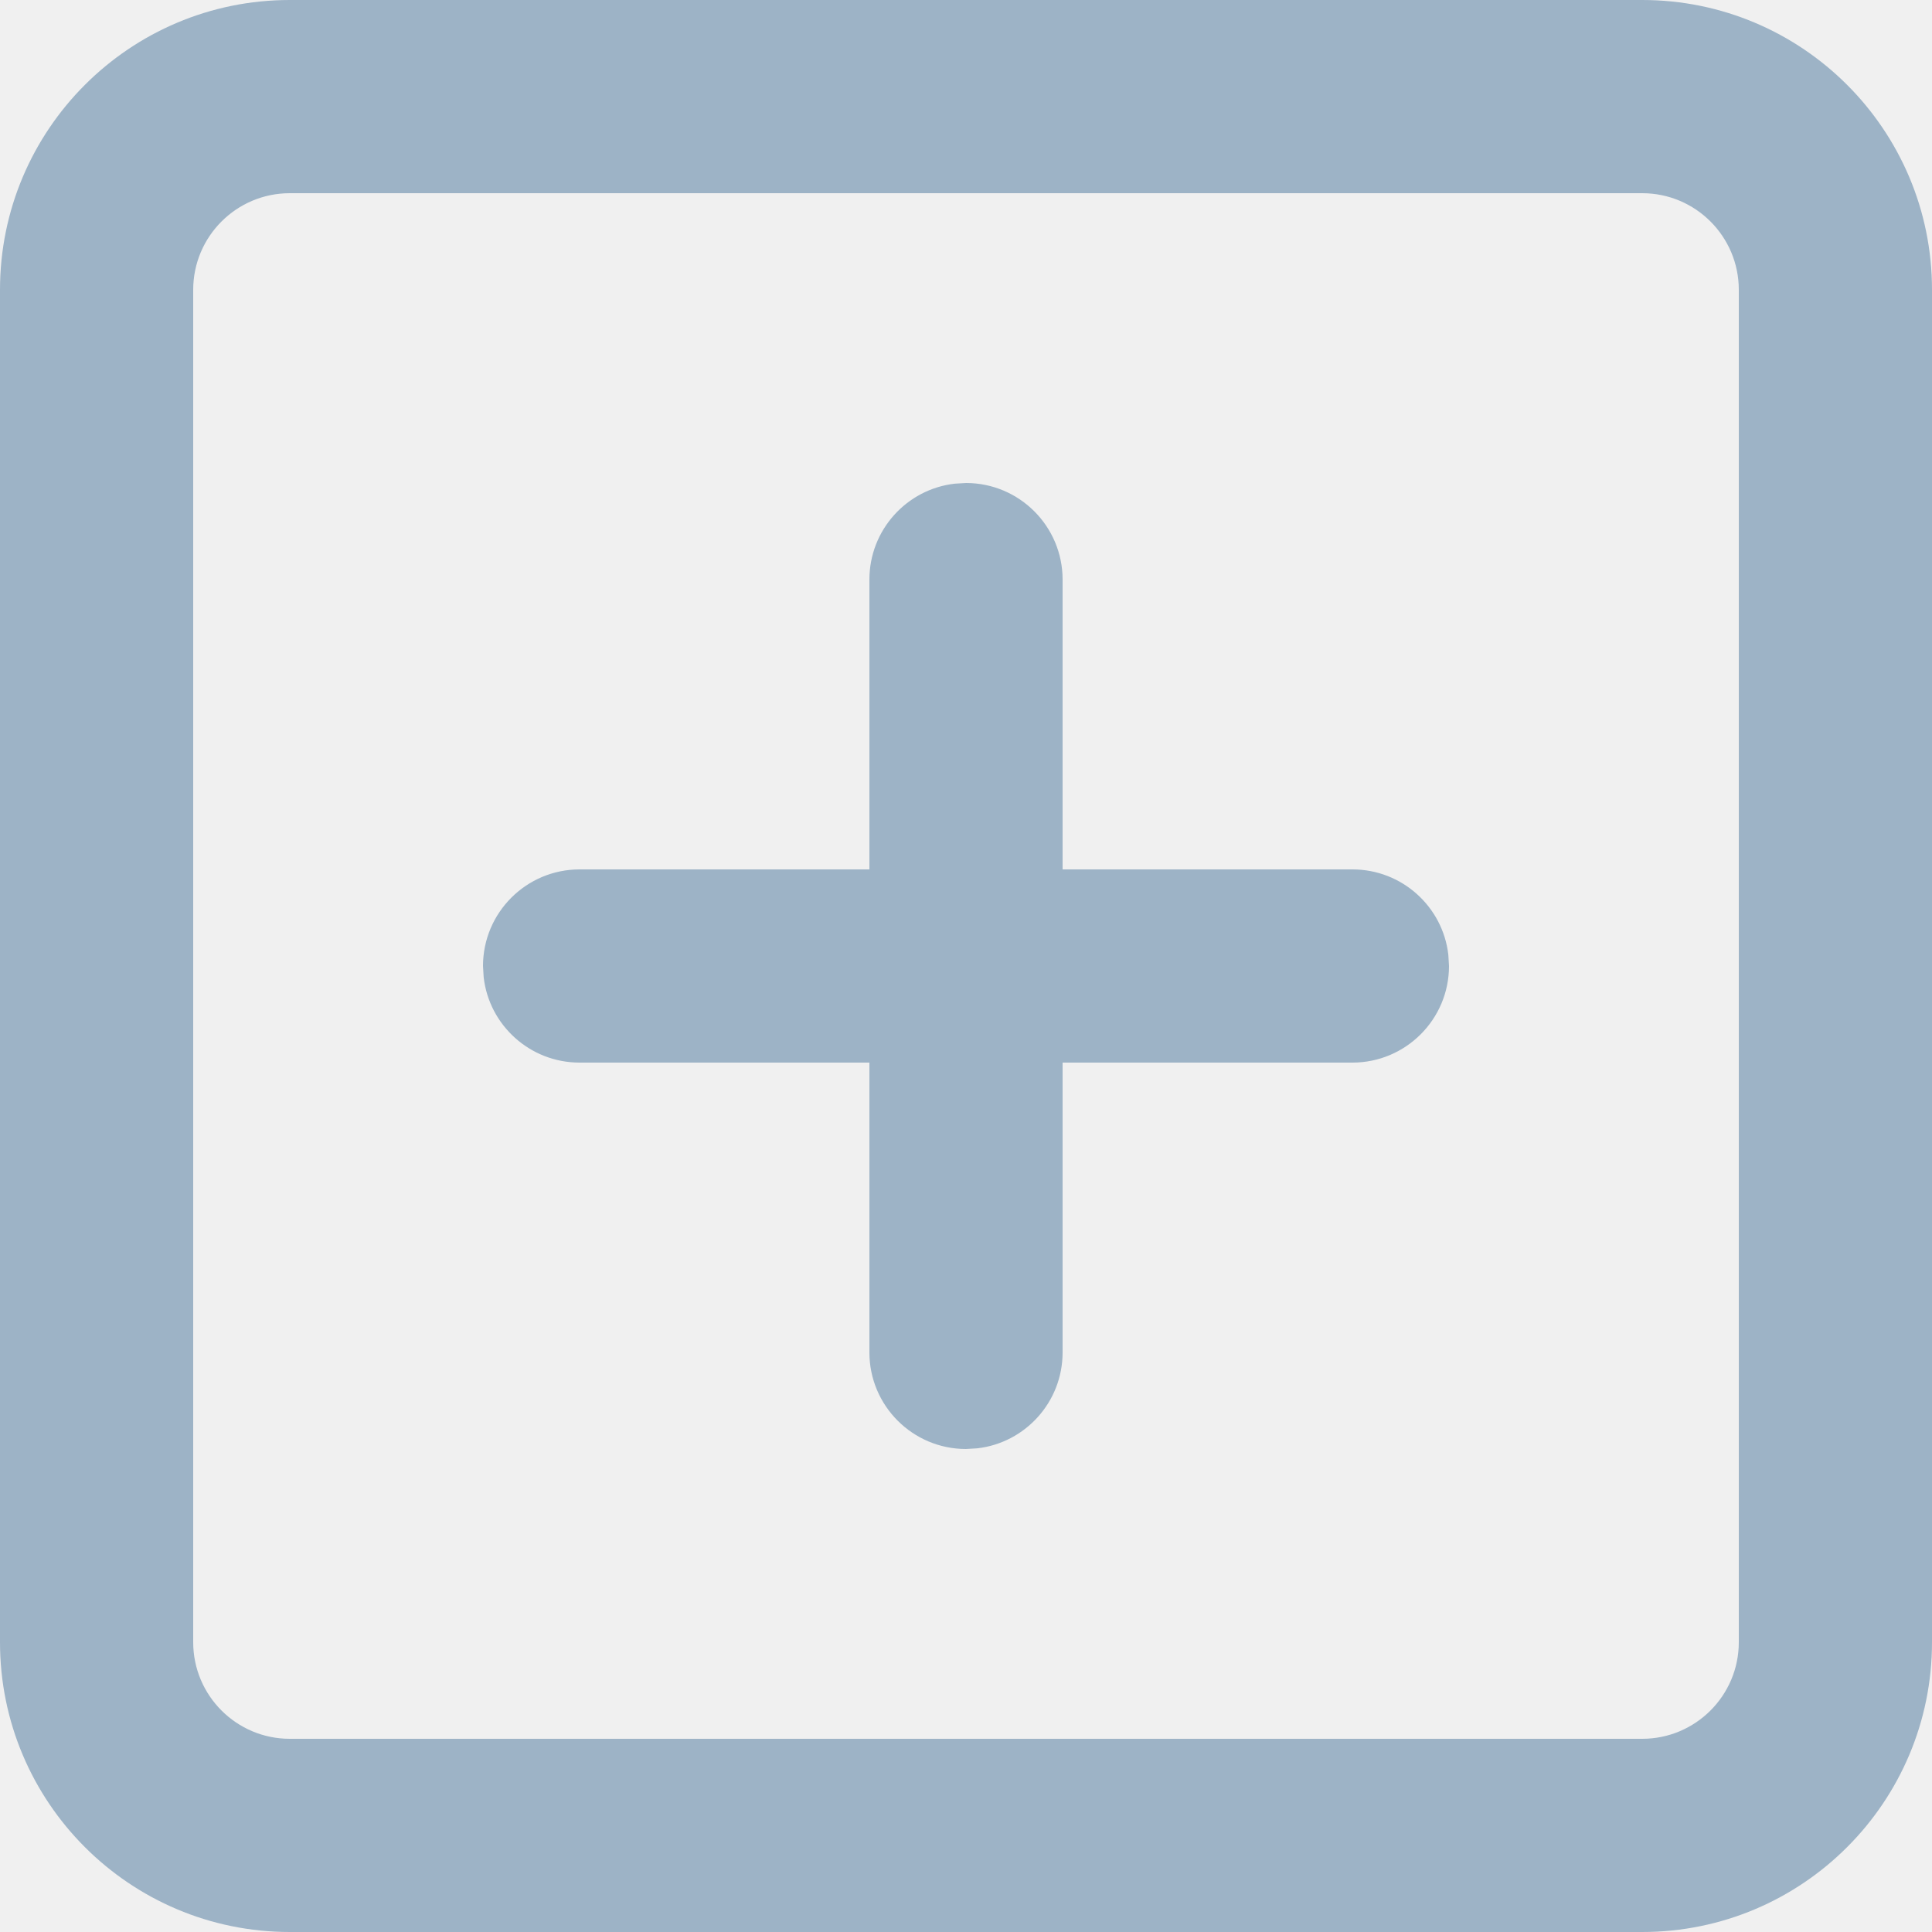
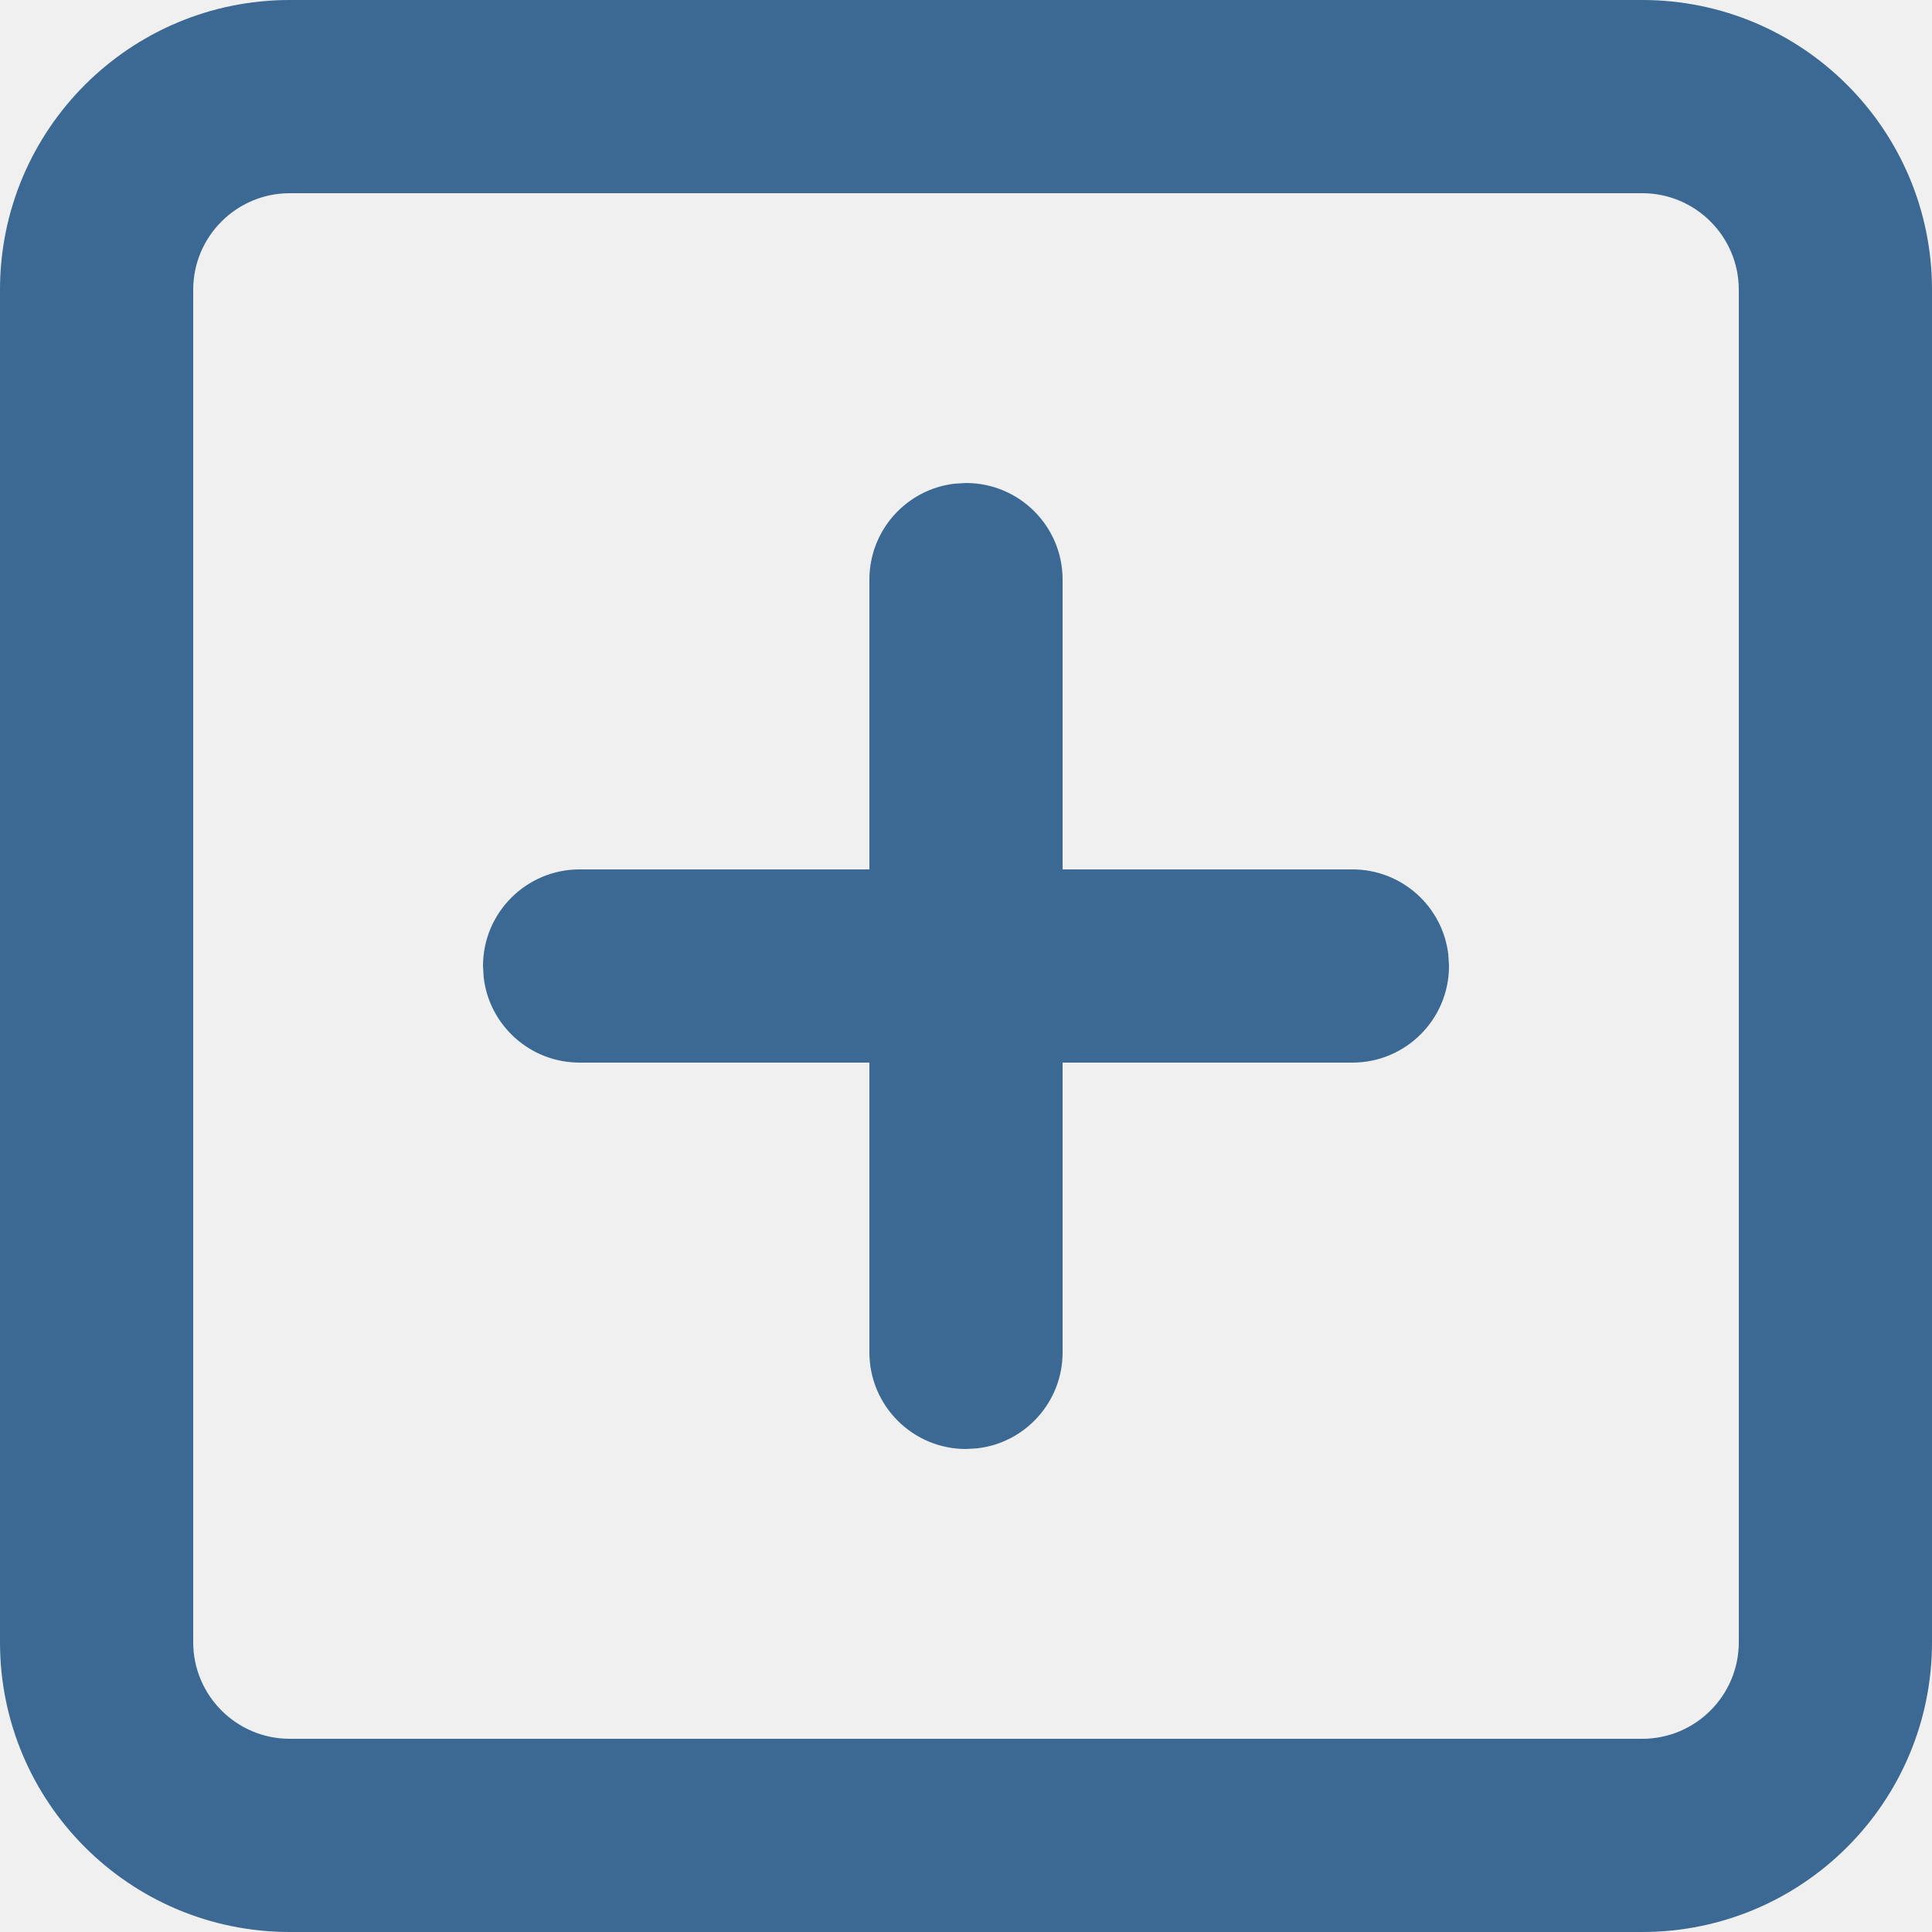
<svg xmlns="http://www.w3.org/2000/svg" xmlns:xlink="http://www.w3.org/1999/xlink" width="20px" height="20px" viewBox="0 0 20 20" version="1.1">
  <defs>
    <path d="M223,692 C224.657,692 226,693.343 226,695 L226,709 C226,710.657 224.657,712 223,712 L209,712 C207.343,712 206,710.657 206,709 L206,695 C206,693.343 207.343,692 209,692 L223,692 Z M223,694 L209,694 C208.448,694 208,694.448 208,695 L208,709 C208,709.552 208.448,710 209,710 L223,710 C223.552,710 224,709.552 224,709 L224,695 C224,694.448 223.552,694 223,694 Z M216,697 C216.552,697 217,697.448 217,698 L217,698 L217,701 L220,701 C220.513,701 220.936,701.386 220.993,701.883 L221,702 C221,702.552 220.552,703 220,703 L220,703 L217,703 L217,706 C217,706.513 216.614,706.936 216.117,706.993 L216,707 C215.448,707 215,706.552 215,706 L215,706 L215,703 L212,703 C211.487,703 211.064,702.614 211.007,702.117 L211,702 C211,701.448 211.448,701 212,701 L212,701 L215,701 L215,698 C215,697.487 215.386,697.064 215.883,697.007 Z" id="path-1" />
  </defs>
  <g id="🎨-Setup-—-Customize-Here-" stroke="none" stroke-width="1" fill="none" fill-rule="evenodd">
    <g id="Symbols" transform="translate(-206, -692)">
      <mask id="mask-2" fill="white">
        <use xlink:href="#path-1" />
      </mask>
-       <use id="Combined-Shape" fill="#9DB3C6" fill-rule="nonzero" xlink:href="#path-1" />
+       <use id="Combined-Shape" fill="#3B6993" fill-rule="nonzero" xlink:href="#path-1" />
    </g>
  </g>
</svg>
